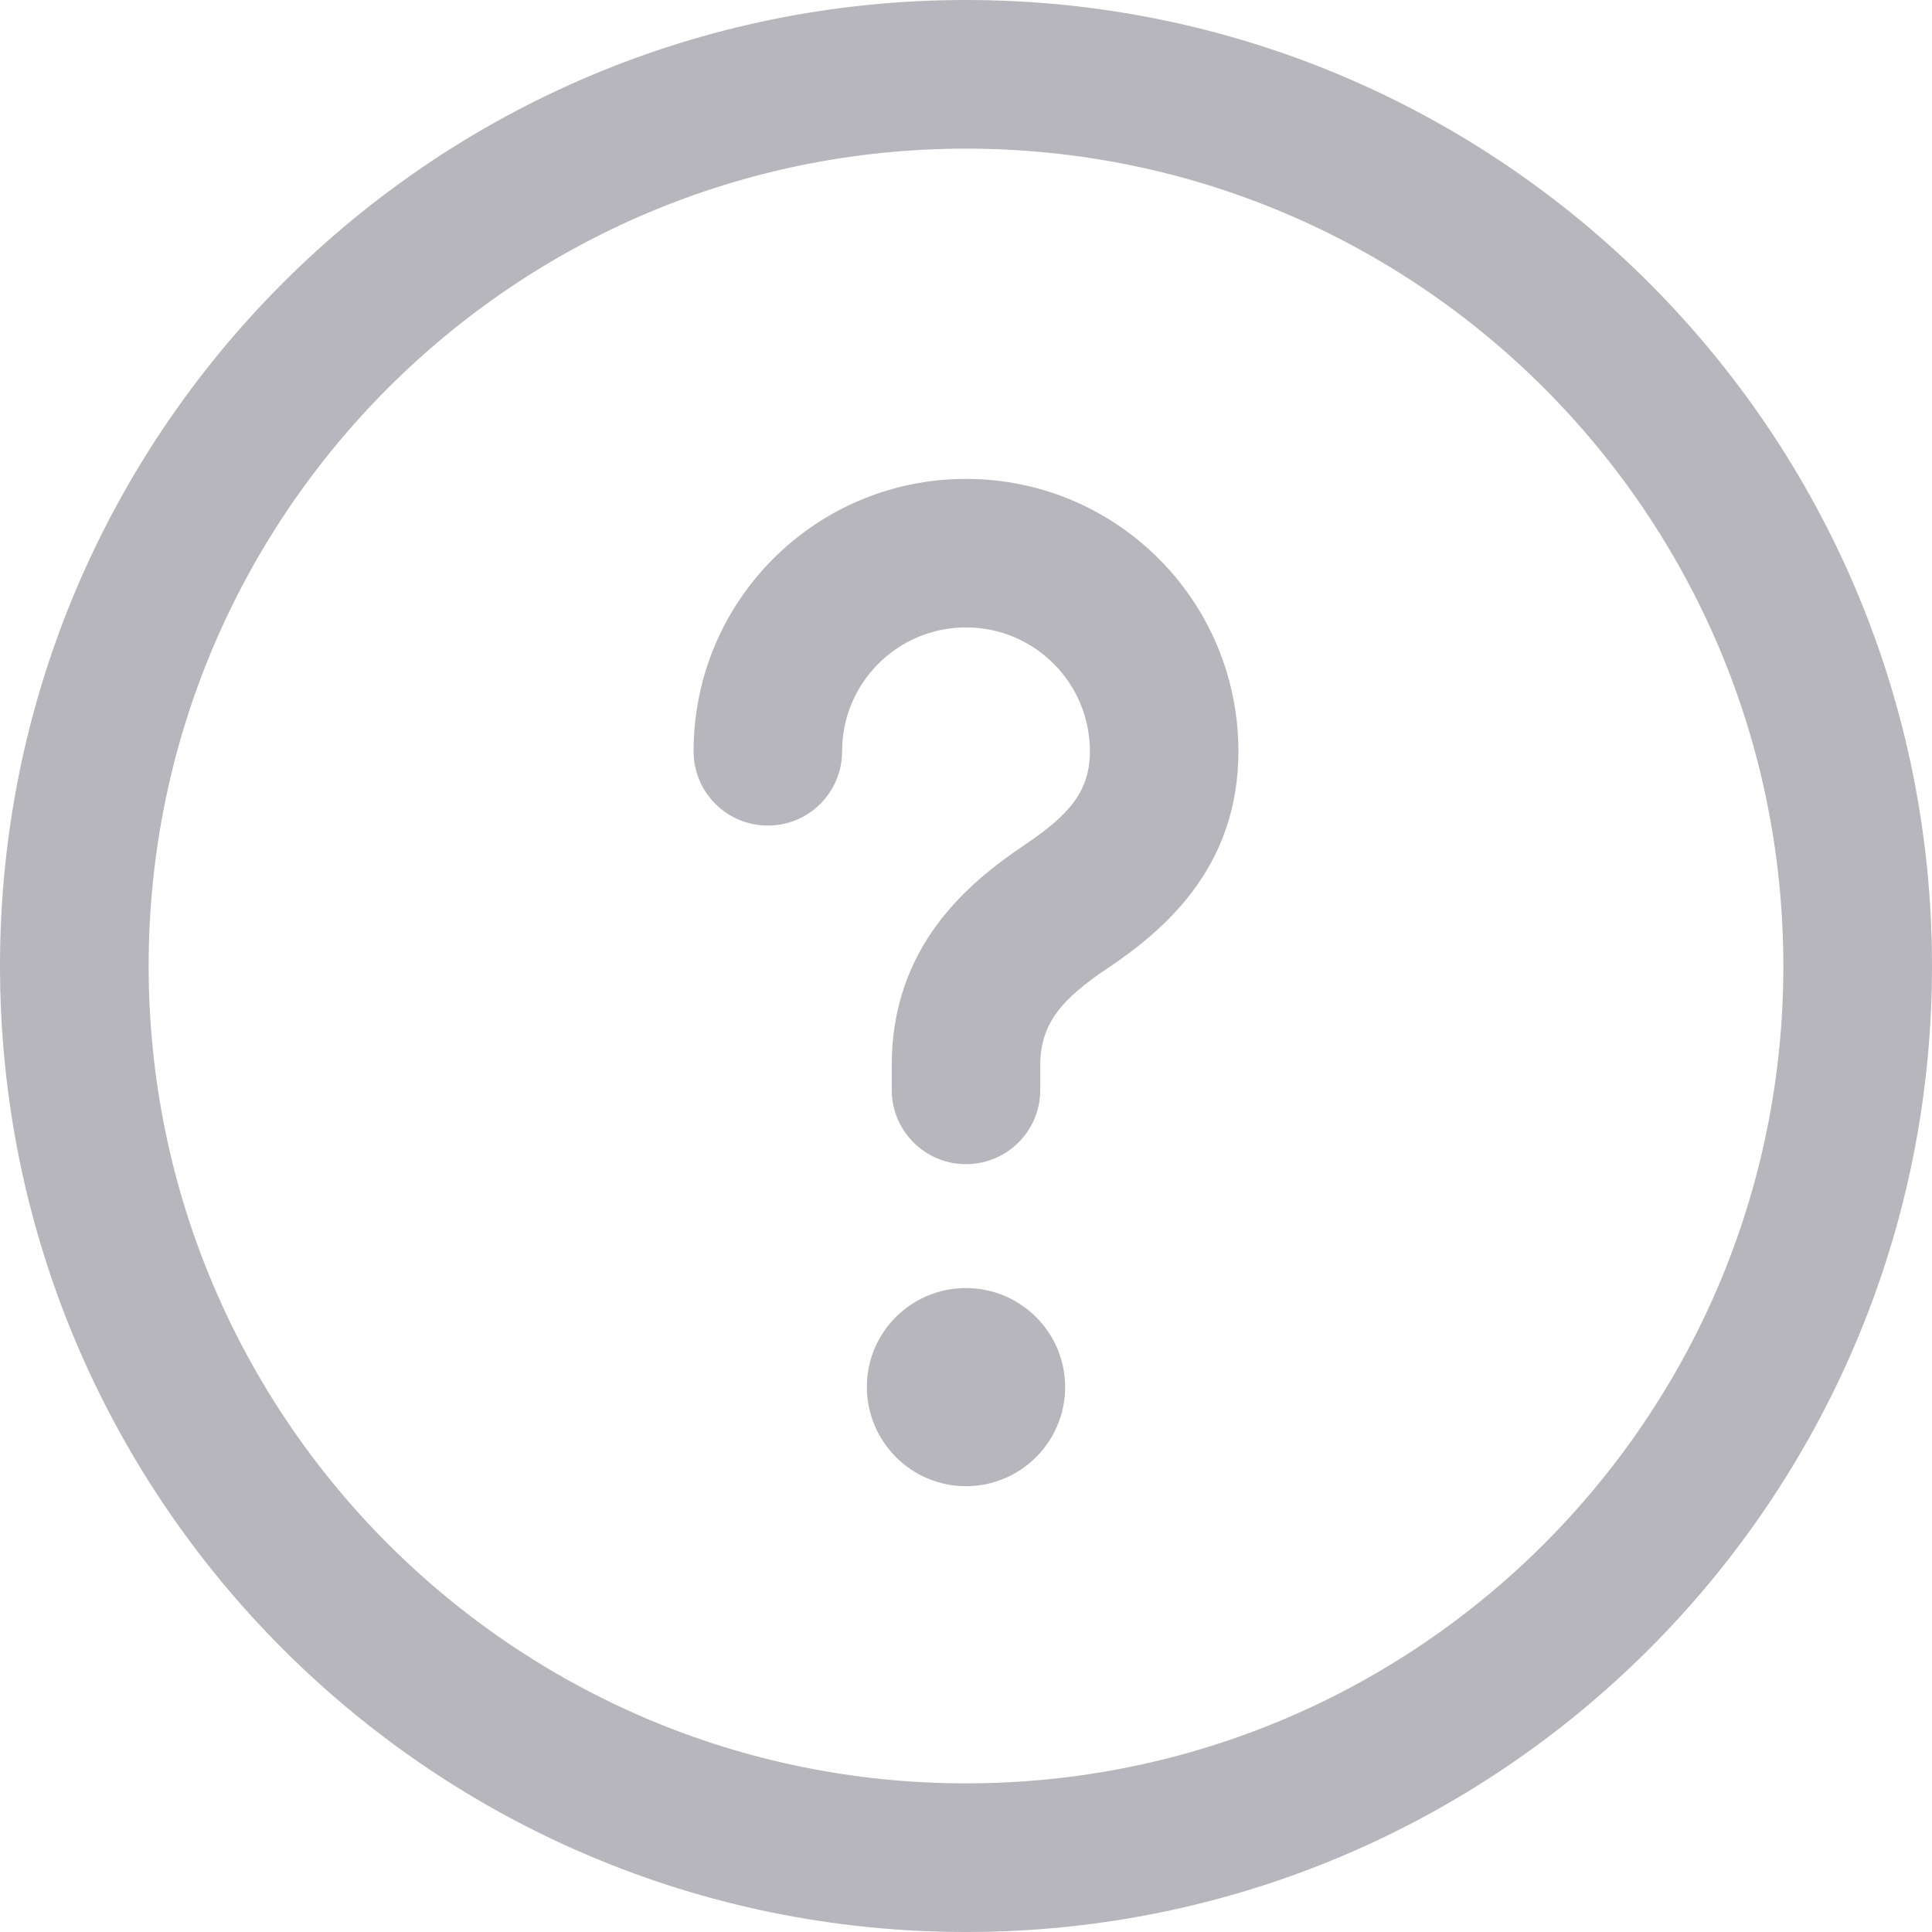
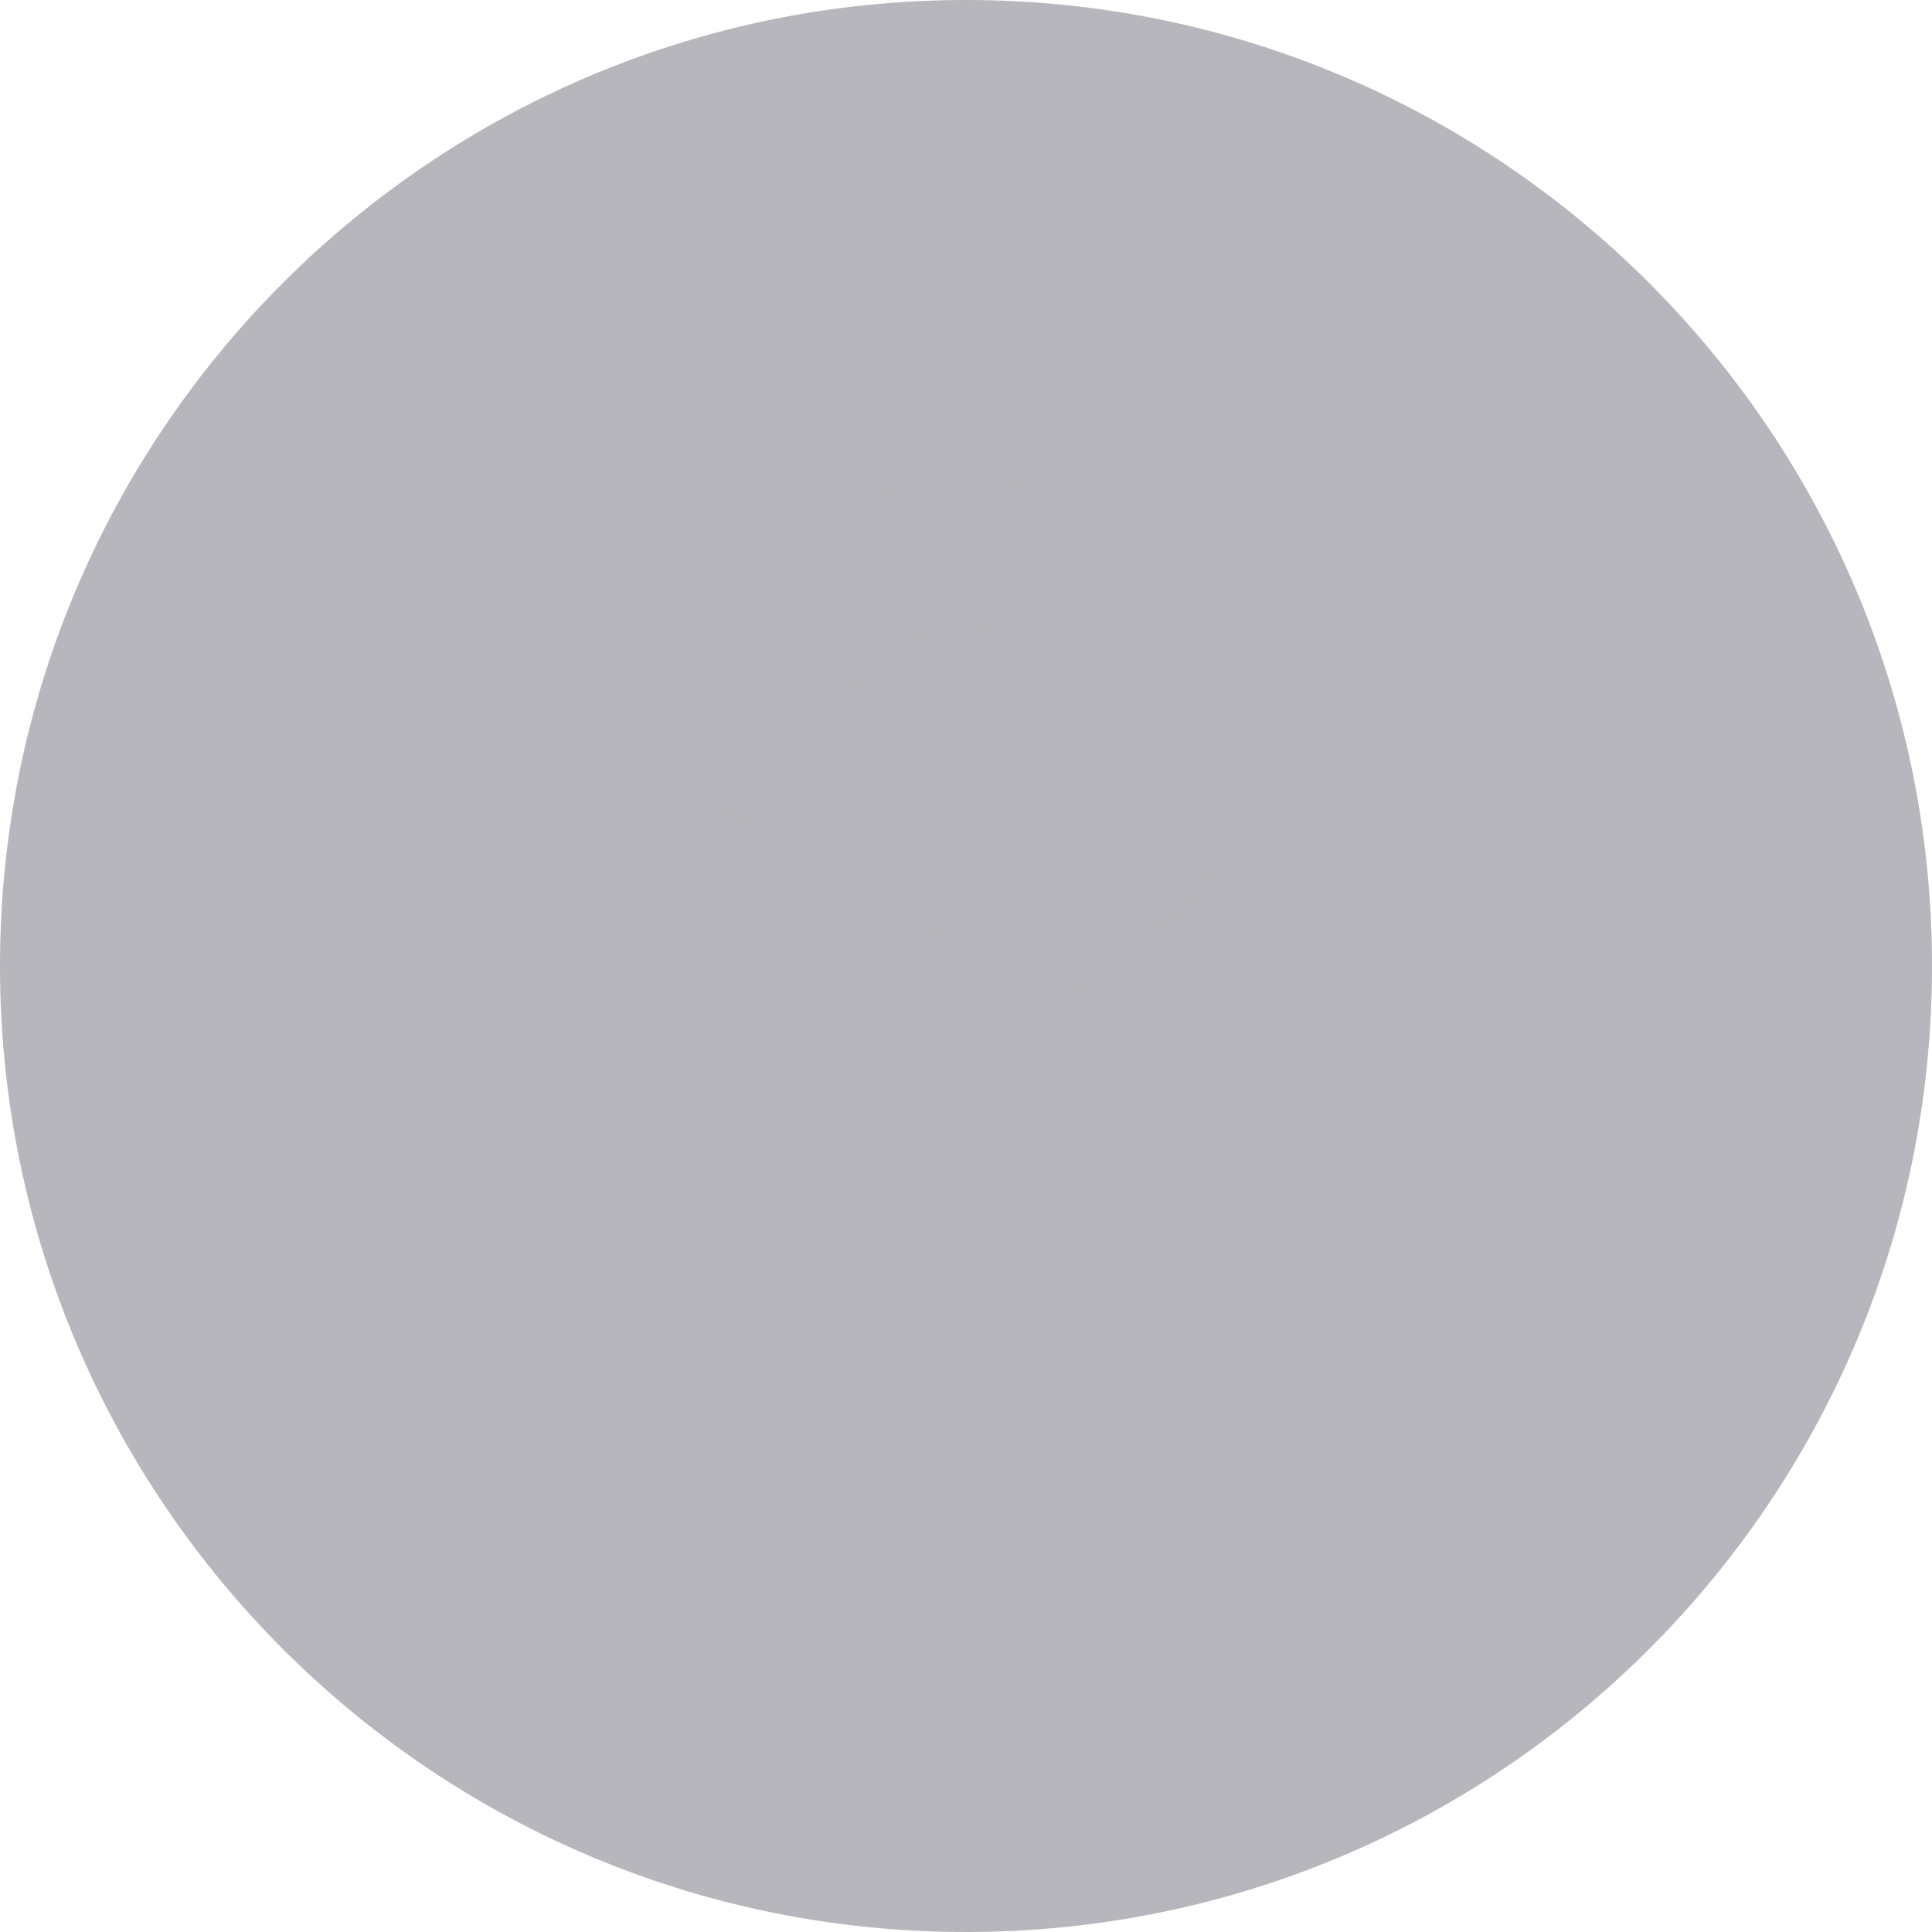
<svg xmlns="http://www.w3.org/2000/svg" width="16" height="16" viewBox="0 0 16 16" fill="none">
-   <path fill-rule="evenodd" clip-rule="evenodd" d="M8 0C3.581 0 0 3.581 0 8C0 12.419 3.581 16 8 16C12.419 16 16 12.419 16 8C16 3.581 12.419 0 8 0ZM8 1.231C4.261 1.231 1.231 4.261 1.231 8C1.231 11.739 4.261 14.769 8 14.769C11.739 14.769 14.769 11.739 14.769 8C14.769 4.261 11.739 1.231 8 1.231Z" fill="#B7B6BC" />
+   <path fillRule="evenodd" clipRule="evenodd" d="M8 0C3.581 0 0 3.581 0 8C0 12.419 3.581 16 8 16C12.419 16 16 12.419 16 8C16 3.581 12.419 0 8 0ZM8 1.231C4.261 1.231 1.231 4.261 1.231 8C1.231 11.739 4.261 14.769 8 14.769C11.739 14.769 14.769 11.739 14.769 8C14.769 4.261 11.739 1.231 8 1.231Z" fill="#B7B6BC" />
  <path d="M8 3.966C6.753 3.966 5.744 4.975 5.744 6.222C5.744 6.562 6.019 6.837 6.359 6.837C6.699 6.837 6.974 6.562 6.974 6.222C6.974 5.655 7.433 5.196 8 5.196C8.567 5.196 9.026 5.655 9.026 6.222C9.026 6.555 8.852 6.75 8.486 6.997C8.031 7.303 7.385 7.827 7.385 8.821V9.026C7.385 9.366 7.66 9.641 8 9.641C8.34 9.641 8.615 9.366 8.615 9.026V8.821C8.615 8.474 8.797 8.271 9.173 8.018L9.174 8.018C9.618 7.718 10.256 7.202 10.256 6.222C10.256 4.975 9.247 3.966 8 3.966Z" fill="#B7B6BC" />
  <path d="M7.999 10.667C7.548 10.667 7.177 11.033 7.179 11.489C7.181 11.941 7.548 12.308 8 12.308C8.453 12.308 8.821 11.94 8.821 11.487C8.821 11.033 8.451 10.667 7.999 10.667Z" fill="#B7B6BC" />
</svg>
